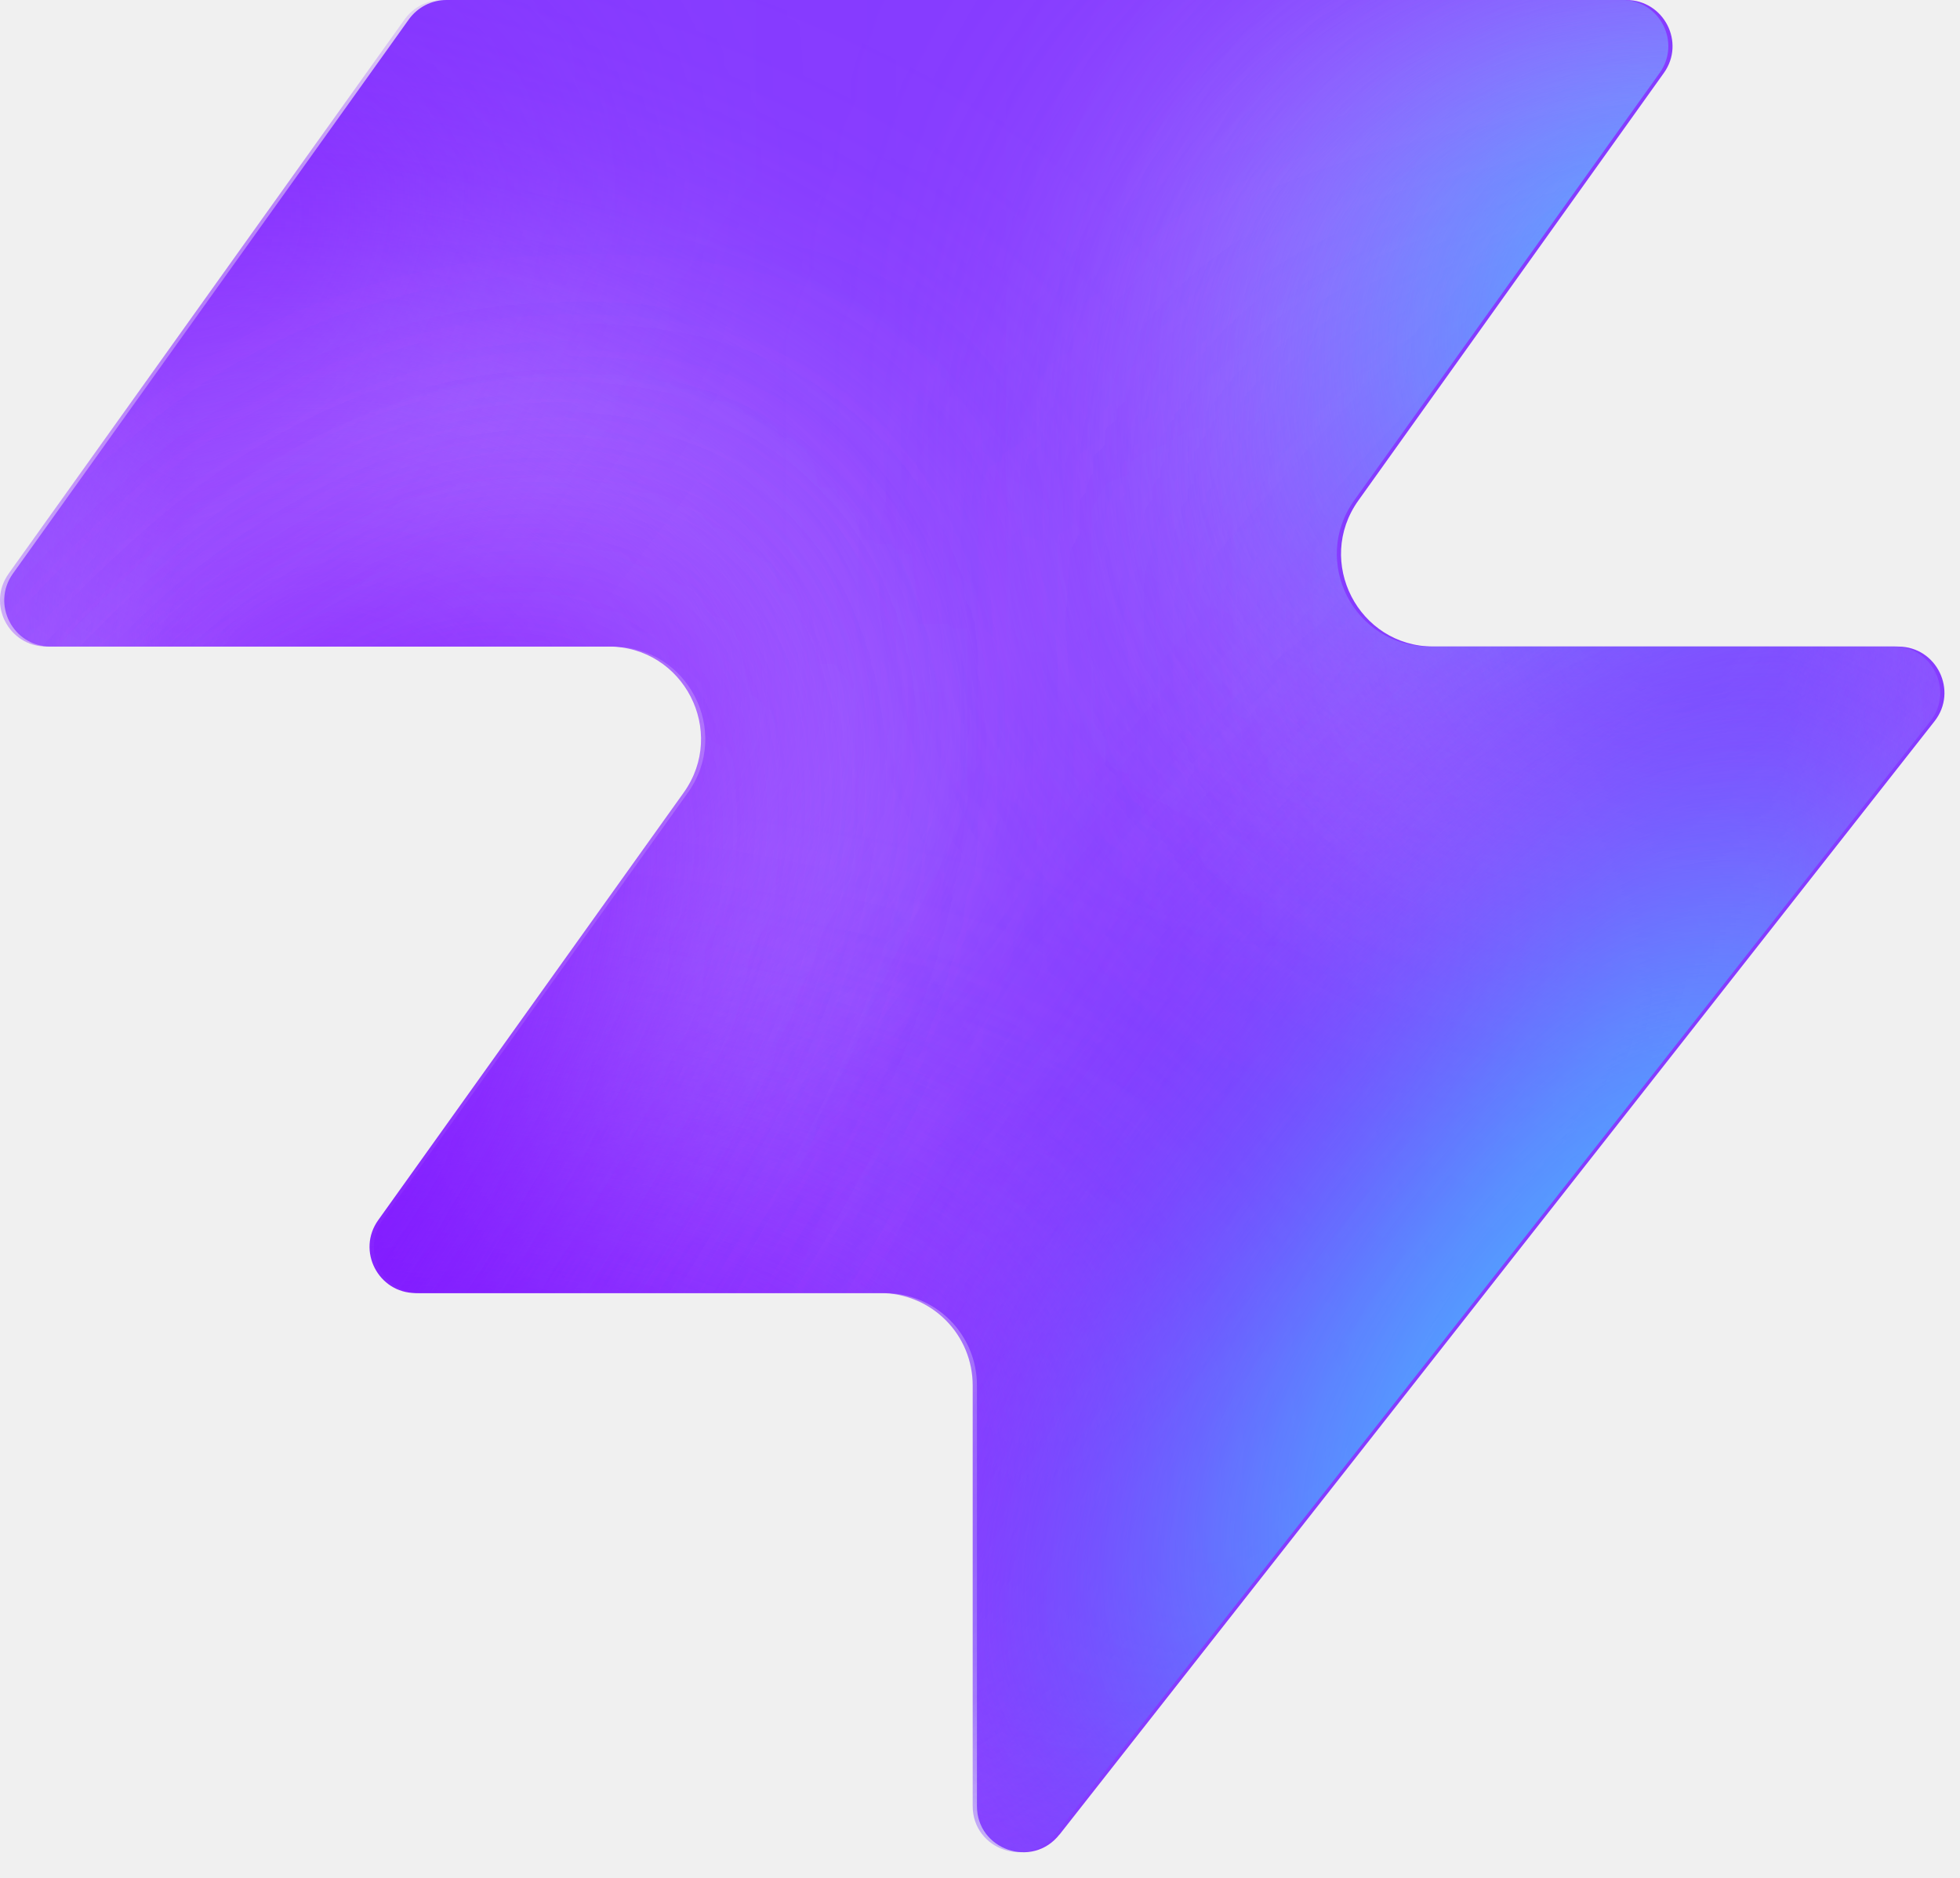
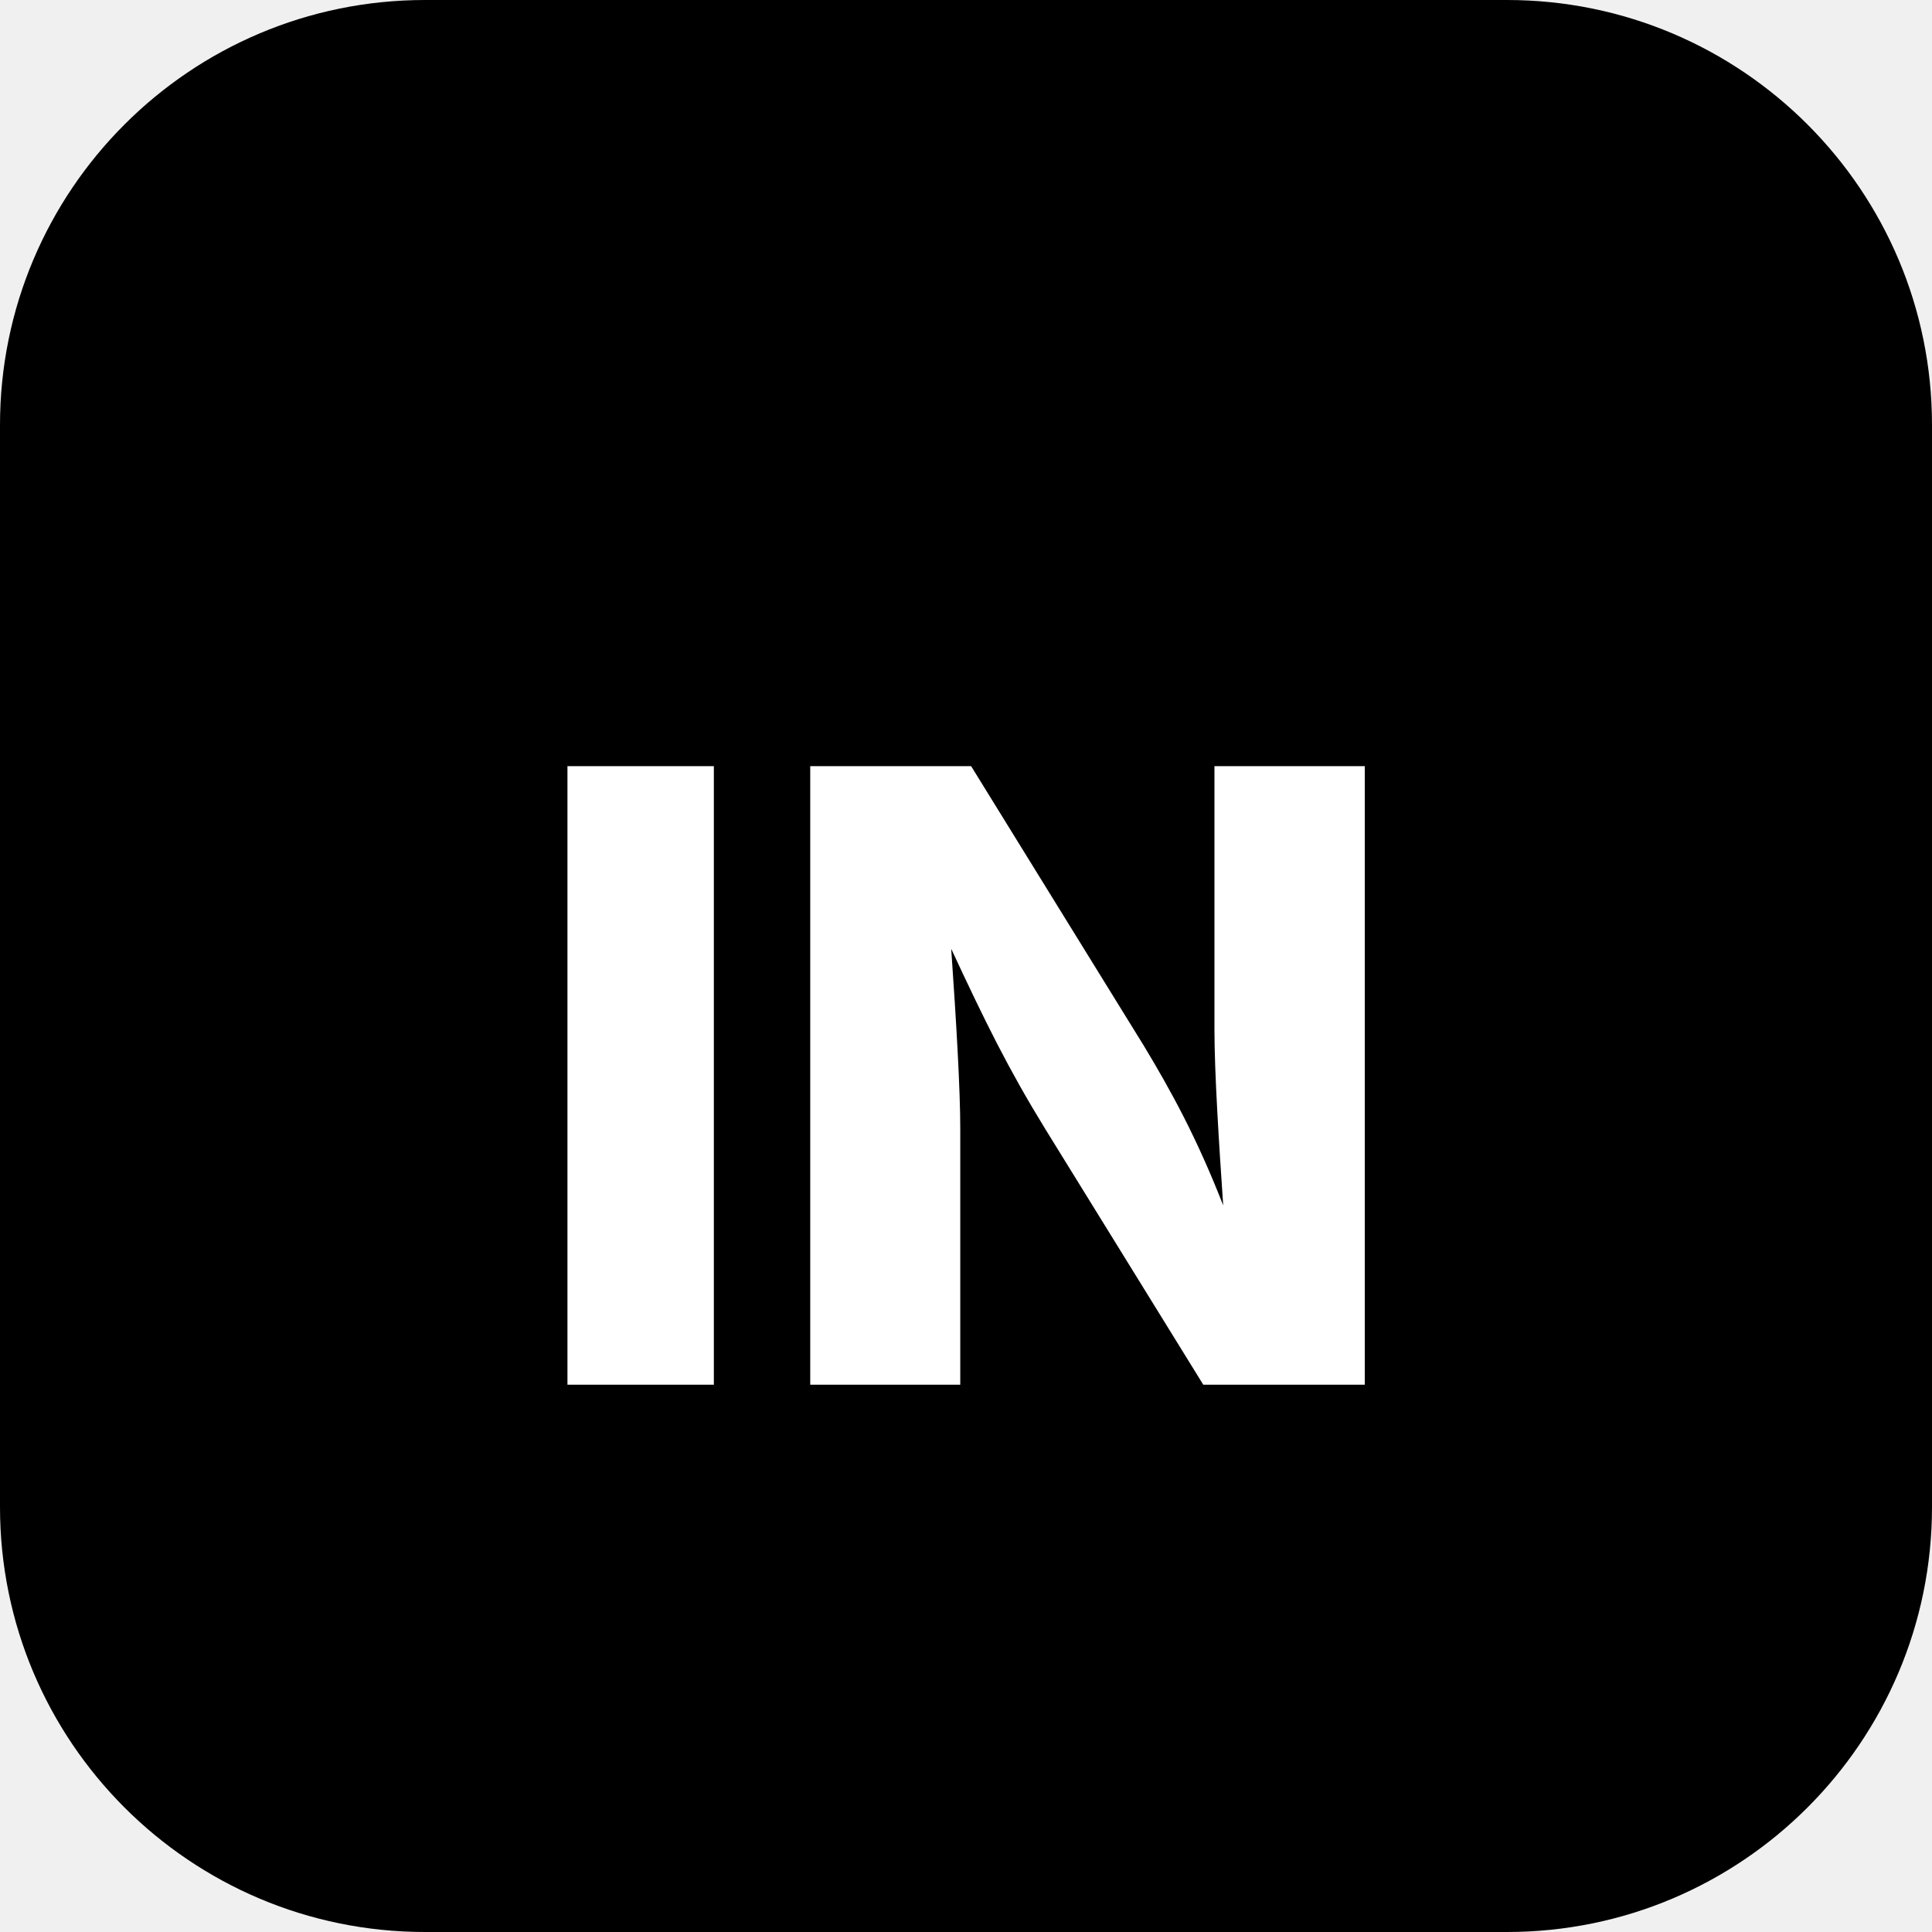
- <svg xmlns="http://www.w3.org/2000/svg" width="48" height="46" fill="none" viewBox="0 0 48 46">
-   <path fill="#863bff" d="M25.946 44.938c-.664.845-2.021.375-2.021-.698V33.937a2.26 2.26 0 0 0-2.262-2.262H10.287c-.92 0-1.456-1.04-.92-1.788l7.48-10.471c1.07-1.497 0-3.578-1.842-3.578H1.237c-.92 0-1.456-1.04-.92-1.788L10.013.474c.214-.297.556-.474.92-.474h28.894c.92 0 1.456 1.04.92 1.788l-7.48 10.471c-1.07 1.498 0 3.579 1.842 3.579h11.377c.943 0 1.473 1.088.89 1.83L25.947 44.94z" style="fill:#863bff;fill:color(display-p3 .525 .23 1);fill-opacity:1" />
-   <mask id="a" width="48" height="46" x="0" y="0" maskUnits="userSpaceOnUse" style="mask-type:alpha">
-     <path fill="#000" d="M25.842 44.938c-.664.844-2.021.375-2.021-.698V33.937a2.26 2.26 0 0 0-2.262-2.262H10.183c-.92 0-1.456-1.04-.92-1.788l7.48-10.471c1.07-1.498 0-3.579-1.842-3.579H1.133c-.92 0-1.456-1.04-.92-1.787L9.91.473c.214-.297.556-.474.92-.474h28.894c.92 0 1.456 1.04.92 1.788l-7.48 10.471c-1.07 1.498 0 3.578 1.842 3.578h11.377c.943 0 1.473 1.088.89 1.832L25.843 44.94z" style="fill:#000;fill-opacity:1" />
-   </mask>
-   <g mask="url(#a)">
-     <g filter="url(#b)">
-       <ellipse cx="5.508" cy="14.704" fill="#ede6ff" rx="5.508" ry="14.704" style="fill:#ede6ff;fill:color(display-p3 .927 .903 1);fill-opacity:1" transform="matrix(.00324 1 1 -.00324 -4.47 31.516)" />
-     </g>
-     <g filter="url(#c)">
-       <ellipse cx="10.399" cy="29.851" fill="#ede6ff" rx="10.399" ry="29.851" style="fill:#ede6ff;fill:color(display-p3 .927 .903 1);fill-opacity:1" transform="matrix(.00324 1 1 -.00324 -39.328 7.883)" />
-     </g>
-     <g filter="url(#d)">
-       <ellipse cx="5.508" cy="30.487" fill="#7e14ff" rx="5.508" ry="30.487" style="fill:#7e14ff;fill:color(display-p3 .492 .077 1);fill-opacity:1" transform="rotate(89.814 -25.913 -14.639)scale(1 -1)" />
-     </g>
-     <g filter="url(#e)">
-       <ellipse cx="5.508" cy="30.599" fill="#7e14ff" rx="5.508" ry="30.599" style="fill:#7e14ff;fill:color(display-p3 .492 .077 1);fill-opacity:1" transform="rotate(89.814 -32.644 -3.334)scale(1 -1)" />
-     </g>
-     <g filter="url(#f)">
-       <ellipse cx="5.508" cy="30.599" fill="#7e14ff" rx="5.508" ry="30.599" style="fill:#7e14ff;fill:color(display-p3 .492 .077 1);fill-opacity:1" transform="matrix(.00324 1 1 -.00324 -34.34 30.47)" />
-     </g>
-     <g filter="url(#g)">
-       <ellipse cx="14.072" cy="22.078" fill="#ede6ff" rx="14.072" ry="22.078" style="fill:#ede6ff;fill:color(display-p3 .927 .903 1);fill-opacity:1" transform="rotate(93.35 24.506 48.493)scale(-1 1)" />
-     </g>
-     <g filter="url(#h)">
-       <ellipse cx="3.47" cy="21.501" fill="#7e14ff" rx="3.47" ry="21.501" style="fill:#7e14ff;fill:color(display-p3 .492 .077 1);fill-opacity:1" transform="rotate(89.009 28.708 47.59)scale(-1 1)" />
-     </g>
-     <g filter="url(#i)">
-       <ellipse cx="3.47" cy="21.501" fill="#7e14ff" rx="3.47" ry="21.501" style="fill:#7e14ff;fill:color(display-p3 .492 .077 1);fill-opacity:1" transform="rotate(89.009 28.708 47.59)scale(-1 1)" />
-     </g>
-     <g filter="url(#j)">
-       <ellipse cx=".387" cy="8.972" fill="#7e14ff" rx="4.407" ry="29.108" style="fill:#7e14ff;fill:color(display-p3 .492 .077 1);fill-opacity:1" transform="rotate(39.51 .387 8.972)" />
-     </g>
-     <g filter="url(#k)">
-       <ellipse cx="47.523" cy="-6.092" fill="#7e14ff" rx="4.407" ry="29.108" style="fill:#7e14ff;fill:color(display-p3 .492 .077 1);fill-opacity:1" transform="rotate(37.892 47.523 -6.092)" />
-     </g>
-     <g filter="url(#l)">
-       <ellipse cx="41.412" cy="6.333" fill="#47bfff" rx="5.971" ry="9.665" style="fill:#47bfff;fill:color(display-p3 .28 .748 1);fill-opacity:1" transform="rotate(37.892 41.412 6.333)" />
-     </g>
-     <g filter="url(#m)">
-       <ellipse cx="-1.879" cy="38.332" fill="#7e14ff" rx="4.407" ry="29.108" style="fill:#7e14ff;fill:color(display-p3 .492 .077 1);fill-opacity:1" transform="rotate(37.892 -1.88 38.332)" />
-     </g>
-     <g filter="url(#n)">
-       <ellipse cx="-1.879" cy="38.332" fill="#7e14ff" rx="4.407" ry="29.108" style="fill:#7e14ff;fill:color(display-p3 .492 .077 1);fill-opacity:1" transform="rotate(37.892 -1.88 38.332)" />
-     </g>
-     <g filter="url(#o)">
-       <ellipse cx="35.651" cy="29.907" fill="#7e14ff" rx="4.407" ry="29.108" style="fill:#7e14ff;fill:color(display-p3 .492 .077 1);fill-opacity:1" transform="rotate(37.892 35.651 29.907)" />
-     </g>
-     <g filter="url(#p)">
-       <ellipse cx="38.418" cy="32.4" fill="#47bfff" rx="5.971" ry="15.297" style="fill:#47bfff;fill:color(display-p3 .28 .748 1);fill-opacity:1" transform="rotate(37.892 38.418 32.4)" />
-     </g>
-   </g>
-   <defs>
-     <filter id="b" width="60.045" height="41.654" x="-19.77" y="16.149" color-interpolation-filters="sRGB" filterUnits="userSpaceOnUse">
-       <feFlood flood-opacity="0" result="BackgroundImageFix" />
-       <feBlend in="SourceGraphic" in2="BackgroundImageFix" result="shape" />
-       <feGaussianBlur result="effect1_foregroundBlur_2002_17158" stdDeviation="7.659" />
-     </filter>
-     <filter id="c" width="90.34" height="51.437" x="-54.613" y="-7.533" color-interpolation-filters="sRGB" filterUnits="userSpaceOnUse">
-       <feFlood flood-opacity="0" result="BackgroundImageFix" />
-       <feBlend in="SourceGraphic" in2="BackgroundImageFix" result="shape" />
-       <feGaussianBlur result="effect1_foregroundBlur_2002_17158" stdDeviation="7.659" />
-     </filter>
-     <filter id="d" width="79.355" height="29.4" x="-49.64" y="2.03" color-interpolation-filters="sRGB" filterUnits="userSpaceOnUse">
-       <feFlood flood-opacity="0" result="BackgroundImageFix" />
-       <feBlend in="SourceGraphic" in2="BackgroundImageFix" result="shape" />
-       <feGaussianBlur result="effect1_foregroundBlur_2002_17158" stdDeviation="4.596" />
-     </filter>
-     <filter id="e" width="79.579" height="29.4" x="-45.045" y="20.029" color-interpolation-filters="sRGB" filterUnits="userSpaceOnUse">
-       <feFlood flood-opacity="0" result="BackgroundImageFix" />
-       <feBlend in="SourceGraphic" in2="BackgroundImageFix" result="shape" />
-       <feGaussianBlur result="effect1_foregroundBlur_2002_17158" stdDeviation="4.596" />
-     </filter>
-     <filter id="f" width="79.579" height="29.4" x="-43.513" y="21.178" color-interpolation-filters="sRGB" filterUnits="userSpaceOnUse">
-       <feFlood flood-opacity="0" result="BackgroundImageFix" />
-       <feBlend in="SourceGraphic" in2="BackgroundImageFix" result="shape" />
-       <feGaussianBlur result="effect1_foregroundBlur_2002_17158" stdDeviation="4.596" />
-     </filter>
-     <filter id="g" width="74.749" height="58.852" x="15.756" y="-17.901" color-interpolation-filters="sRGB" filterUnits="userSpaceOnUse">
-       <feFlood flood-opacity="0" result="BackgroundImageFix" />
-       <feBlend in="SourceGraphic" in2="BackgroundImageFix" result="shape" />
-       <feGaussianBlur result="effect1_foregroundBlur_2002_17158" stdDeviation="7.659" />
-     </filter>
-     <filter id="h" width="61.377" height="25.362" x="23.548" y="2.284" color-interpolation-filters="sRGB" filterUnits="userSpaceOnUse">
-       <feFlood flood-opacity="0" result="BackgroundImageFix" />
-       <feBlend in="SourceGraphic" in2="BackgroundImageFix" result="shape" />
-       <feGaussianBlur result="effect1_foregroundBlur_2002_17158" stdDeviation="4.596" />
-     </filter>
-     <filter id="i" width="61.377" height="25.362" x="23.548" y="2.284" color-interpolation-filters="sRGB" filterUnits="userSpaceOnUse">
-       <feFlood flood-opacity="0" result="BackgroundImageFix" />
-       <feBlend in="SourceGraphic" in2="BackgroundImageFix" result="shape" />
-       <feGaussianBlur result="effect1_foregroundBlur_2002_17158" stdDeviation="4.596" />
-     </filter>
-     <filter id="j" width="56.045" height="63.649" x="-27.636" y="-22.853" color-interpolation-filters="sRGB" filterUnits="userSpaceOnUse">
-       <feFlood flood-opacity="0" result="BackgroundImageFix" />
-       <feBlend in="SourceGraphic" in2="BackgroundImageFix" result="shape" />
-       <feGaussianBlur result="effect1_foregroundBlur_2002_17158" stdDeviation="4.596" />
-     </filter>
-     <filter id="k" width="54.814" height="64.646" x="20.116" y="-38.415" color-interpolation-filters="sRGB" filterUnits="userSpaceOnUse">
-       <feFlood flood-opacity="0" result="BackgroundImageFix" />
-       <feBlend in="SourceGraphic" in2="BackgroundImageFix" result="shape" />
-       <feGaussianBlur result="effect1_foregroundBlur_2002_17158" stdDeviation="4.596" />
-     </filter>
-     <filter id="l" width="33.541" height="35.313" x="24.641" y="-11.323" color-interpolation-filters="sRGB" filterUnits="userSpaceOnUse">
-       <feFlood flood-opacity="0" result="BackgroundImageFix" />
-       <feBlend in="SourceGraphic" in2="BackgroundImageFix" result="shape" />
-       <feGaussianBlur result="effect1_foregroundBlur_2002_17158" stdDeviation="4.596" />
-     </filter>
-     <filter id="m" width="54.814" height="64.646" x="-29.286" y="6.009" color-interpolation-filters="sRGB" filterUnits="userSpaceOnUse">
-       <feFlood flood-opacity="0" result="BackgroundImageFix" />
-       <feBlend in="SourceGraphic" in2="BackgroundImageFix" result="shape" />
-       <feGaussianBlur result="effect1_foregroundBlur_2002_17158" stdDeviation="4.596" />
-     </filter>
-     <filter id="n" width="54.814" height="64.646" x="-29.286" y="6.009" color-interpolation-filters="sRGB" filterUnits="userSpaceOnUse">
-       <feFlood flood-opacity="0" result="BackgroundImageFix" />
-       <feBlend in="SourceGraphic" in2="BackgroundImageFix" result="shape" />
-       <feGaussianBlur result="effect1_foregroundBlur_2002_17158" stdDeviation="4.596" />
-     </filter>
-     <filter id="o" width="54.814" height="64.646" x="8.244" y="-2.416" color-interpolation-filters="sRGB" filterUnits="userSpaceOnUse">
-       <feFlood flood-opacity="0" result="BackgroundImageFix" />
-       <feBlend in="SourceGraphic" in2="BackgroundImageFix" result="shape" />
-       <feGaussianBlur result="effect1_foregroundBlur_2002_17158" stdDeviation="4.596" />
-     </filter>
-     <filter id="p" width="39.409" height="43.623" x="18.713" y="10.588" color-interpolation-filters="sRGB" filterUnits="userSpaceOnUse">
-       <feFlood flood-opacity="0" result="BackgroundImageFix" />
-       <feBlend in="SourceGraphic" in2="BackgroundImageFix" result="shape" />
-       <feGaussianBlur result="effect1_foregroundBlur_2002_17158" stdDeviation="4.596" />
-     </filter>
-   </defs>
+ <svg xmlns="http://www.w3.org/2000/svg" viewBox="0 0 100 100">
+   <rect width="100" height="100" rx="22" fill="#000000" />
+   <text x="50%" y="55%" font-family="system-ui, -apple-system, sans-serif" font-weight="800" font-size="44" fill="#ffffff" text-anchor="middle" dominant-baseline="middle">IN</text>
</svg>
